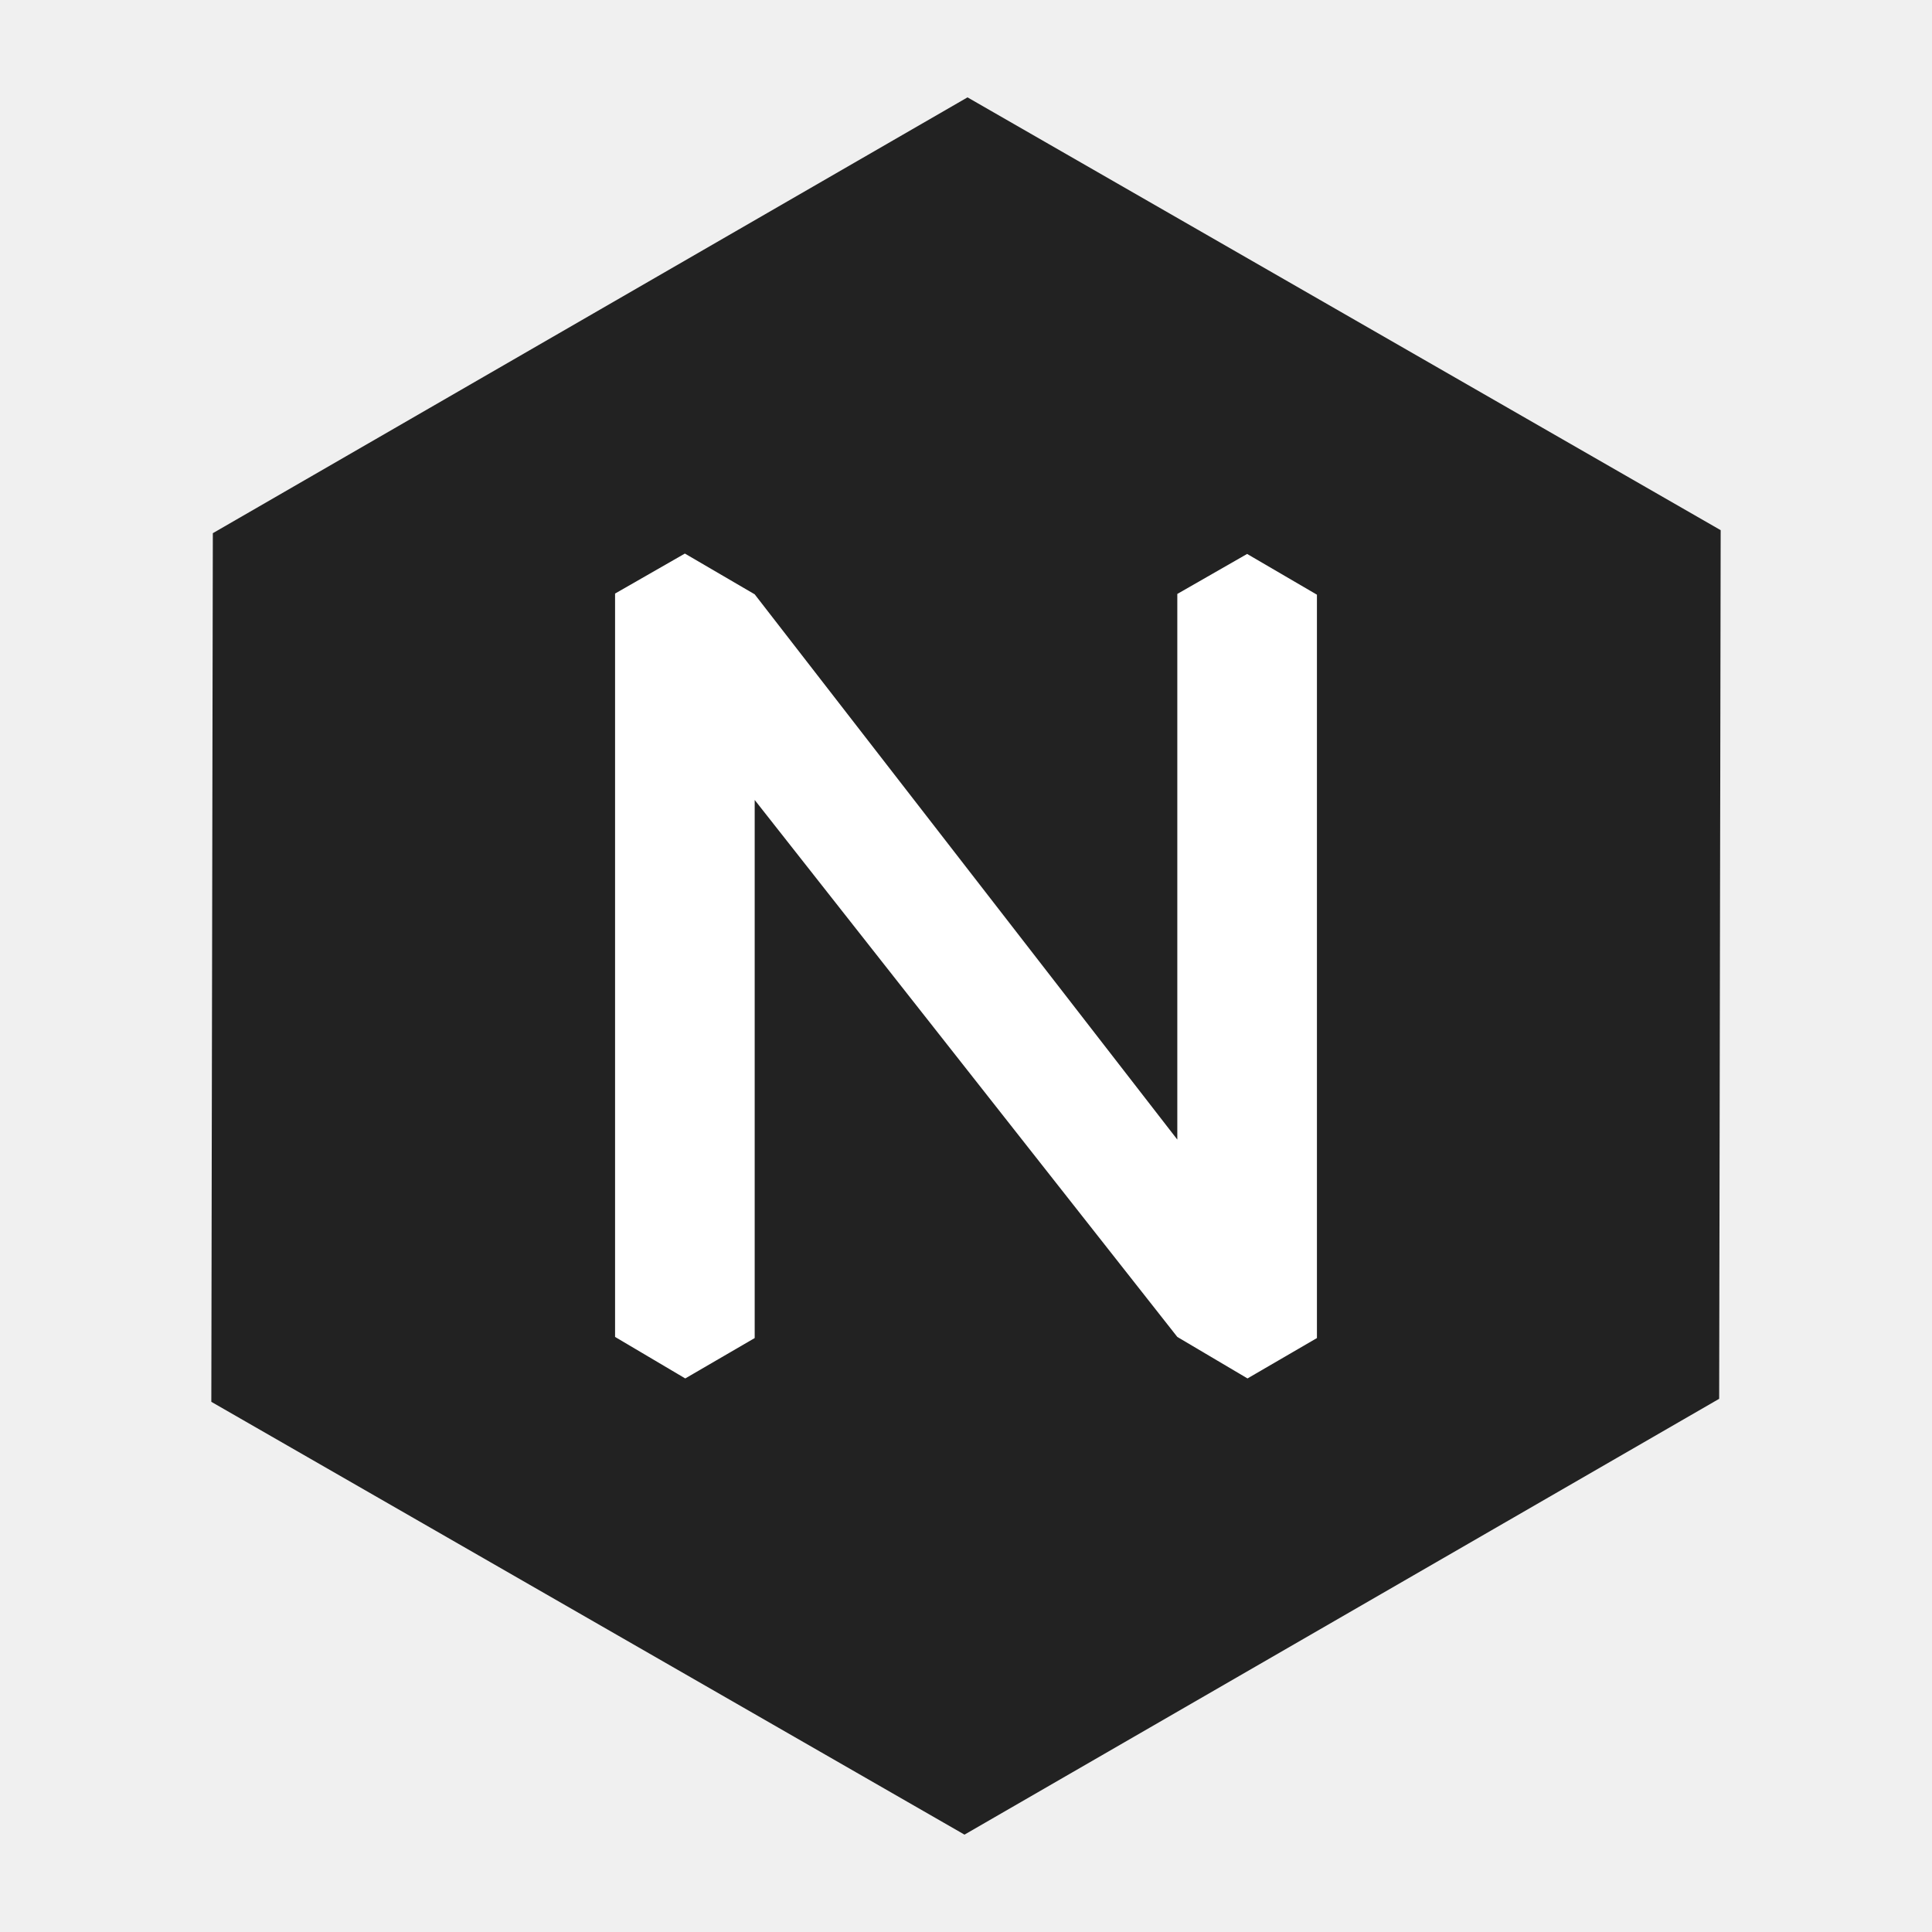
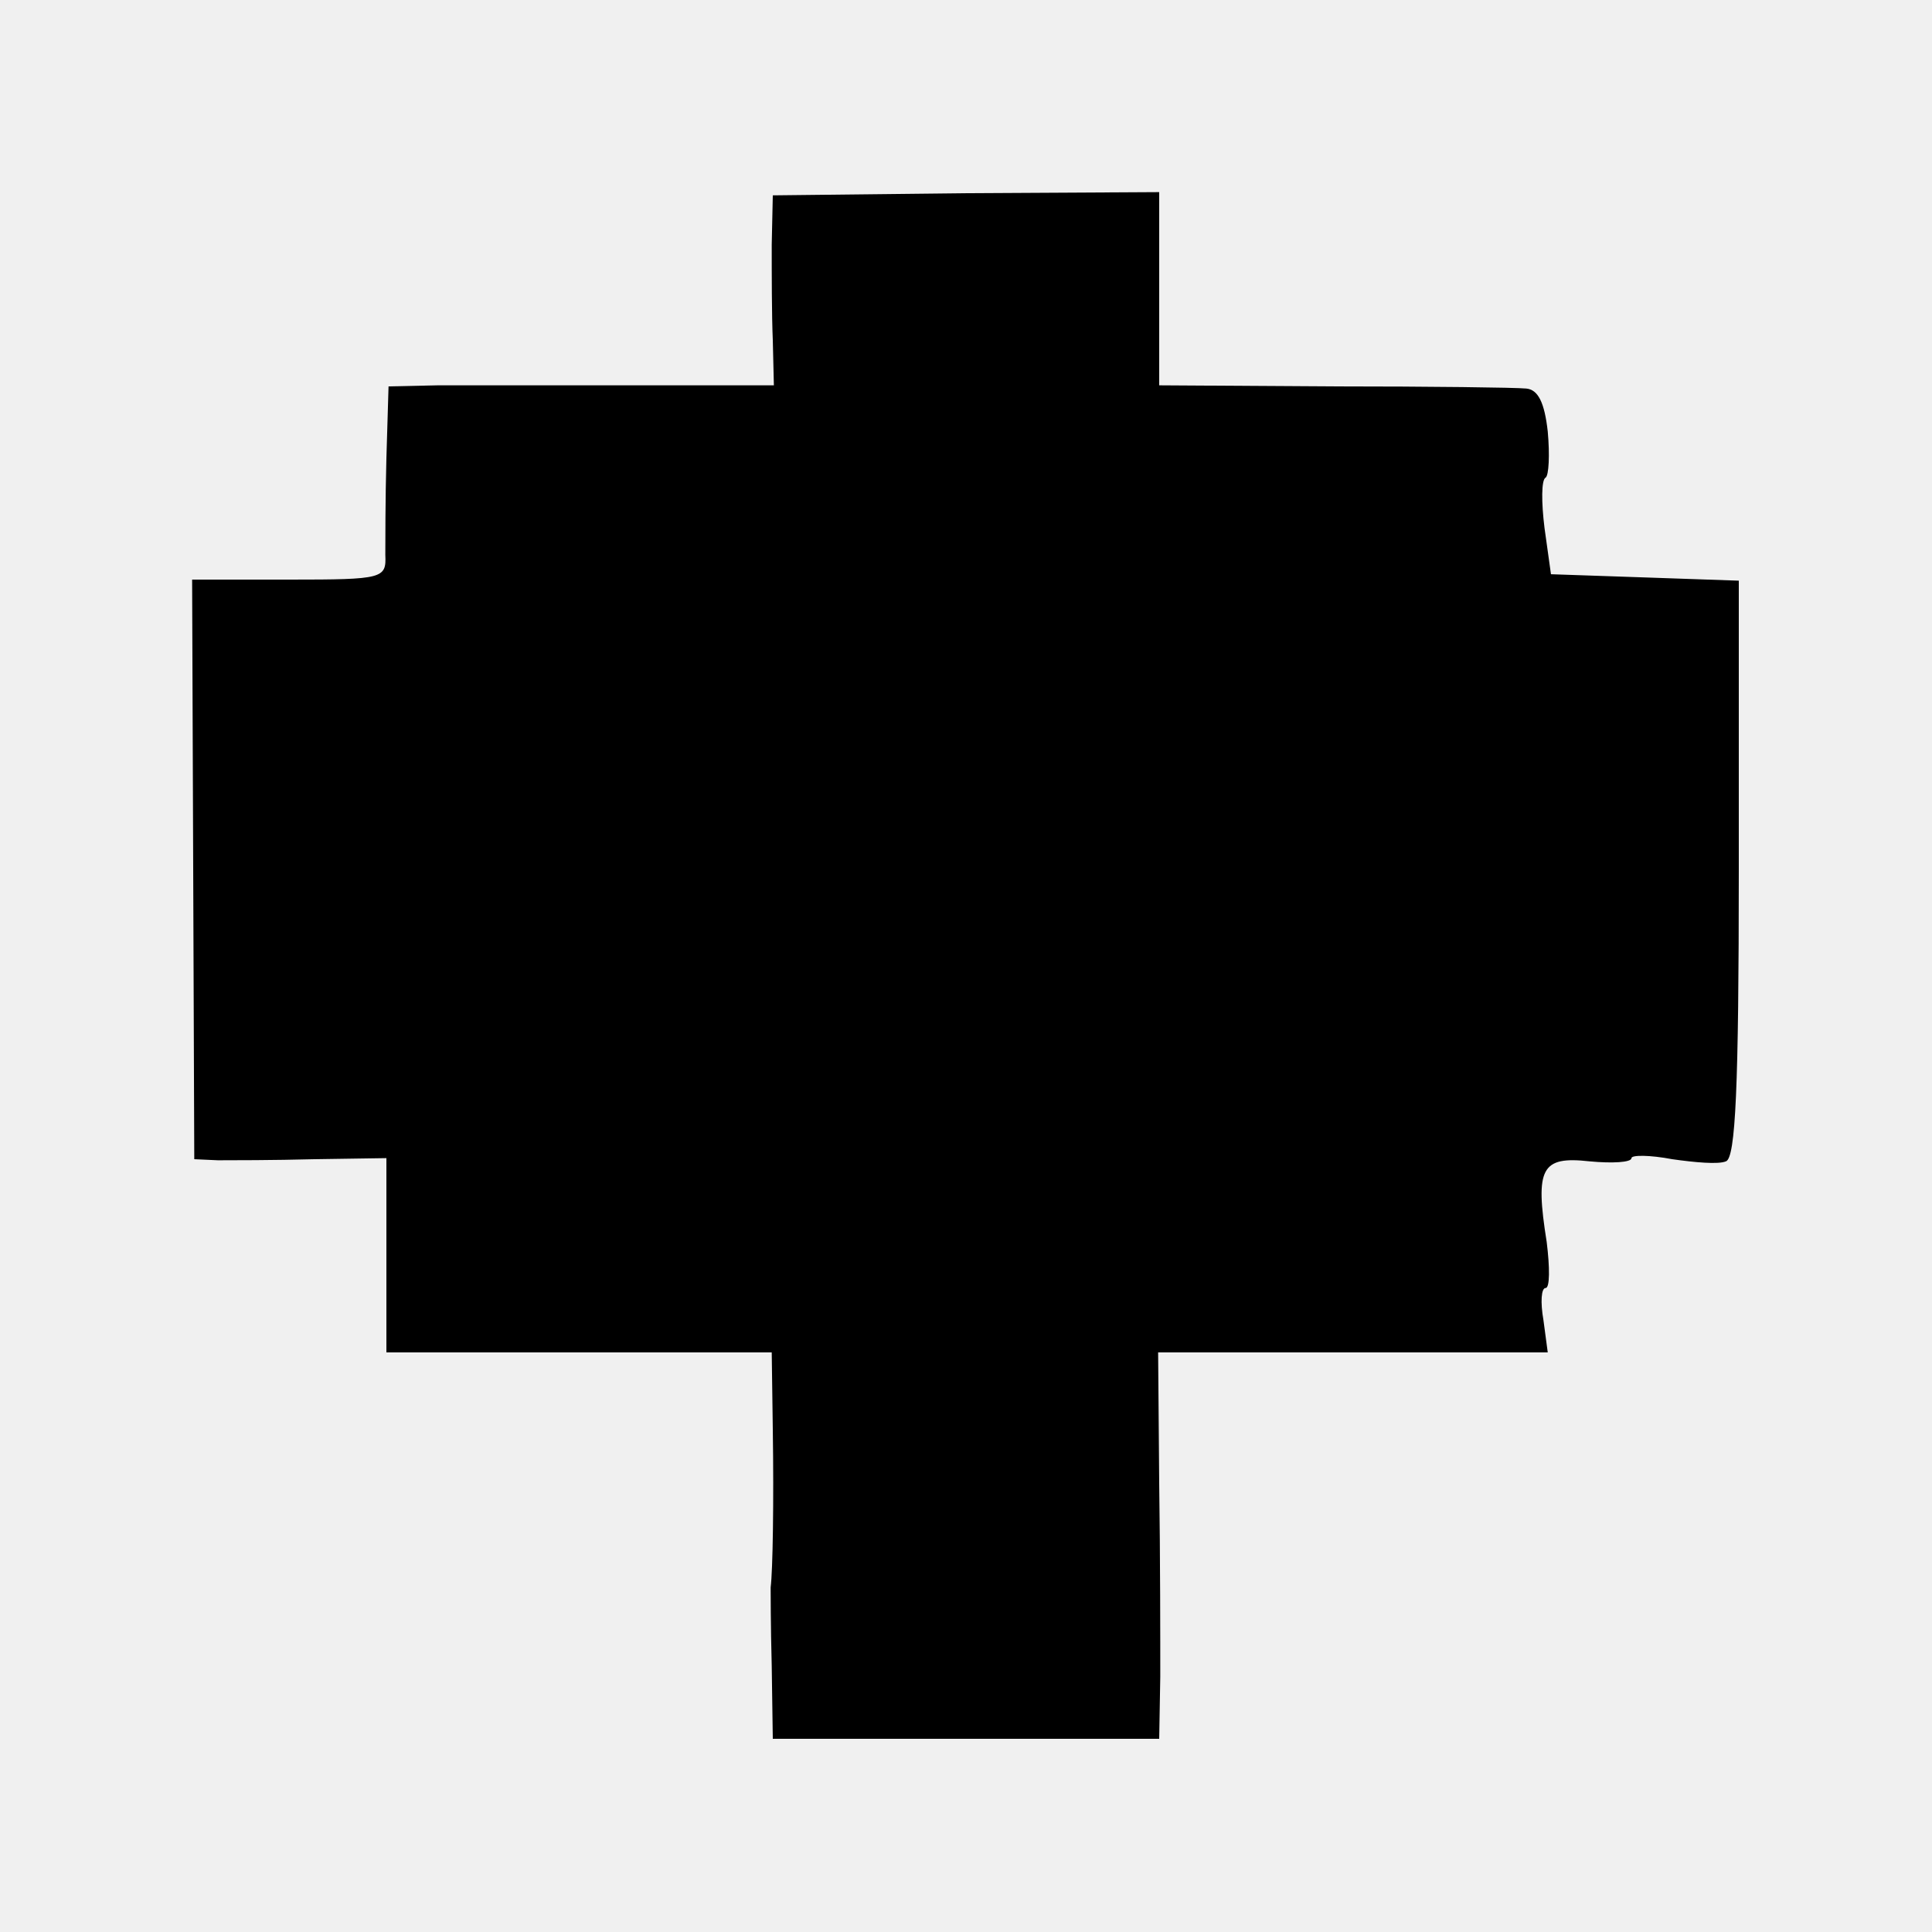
- <svg xmlns="http://www.w3.org/2000/svg" id="NexT" width="512" height="512" x="0" y="0" enable-background="new 0 0 512 512" version="1.1" viewBox="0 0 512 512" xml:space="preserve">
-   <path style="fill:#fff;fill-opacity:1" d="M 256.4,25.8 56.4,141.3 56,371.5 255.6,486.2 455.6,370.7 456,140.5 Z" />
-   <path style="fill:#222;fill-opacity:1" id="path3384" d="M 256.4,25.8 56.4,141.3 56,371.5 255.6,486.2 455.6,370.7 456,140.5 Z m 92.6,328.8 -18.4,10.7 -18.6,-11 0,0 -112,-142.3 0,142.6 -18.4,10.7 -18.6,-11 0,-197 18.5,-10.6 18.5,10.8 0,0 112,144.5 0,-144.6 18.5,-10.6 18.5,10.8 z" />
+ <svg xmlns="http://www.w3.org/2000/svg" version="1.0" width="180pt" height="180pt" viewBox="0 0 180 180" preserveAspectRatio="xMidYMid meet">
+   <g transform="translate(0,180) scale(0.1,-0.1)" fill="#000000" stroke="none">
+     <path d="M719 1572 c0 -26 0 -66 1 -89 l1 -42 -133 0 c-73 0 -154 0 -180 0 l-46 -1 -2 -67 c-1 -38 -1 -78 -1 -90 1 -22 -2 -23 -89 -23 l-91 0 1 -270 1 -270 22 -1 c12 0 52 0 90 1 l67 1 0 -90 0 -91 180 0 179 0 1 -72 c1 -67 0 -131 -2 -147 0 -3 0 -36 1 -73 l1 -68 180 0 180 0 1 58 c0 31 0 112 -1 180 l-1 122 182 0 181 0 -4 30 c-3 17 -2 30 2 30 4 0 4 19 1 43 -11 69 -5 80 40 75 21 -2 39 -1 39 3 0 3 17 3 38 -1 21 -3 43 -5 50 -2 9 3 12 69 12 272 l0 269 -87 3 -88 3 -6 43 c-3 24 -3 45 1 47 3 2 4 21 2 43 -3 27 -9 39 -20 40 -10 1 -90 2 -179 2 l-163 1 0 90 0 90 -180 -1 -180 -2 -1 -46z" />
+   </g>
</svg>
